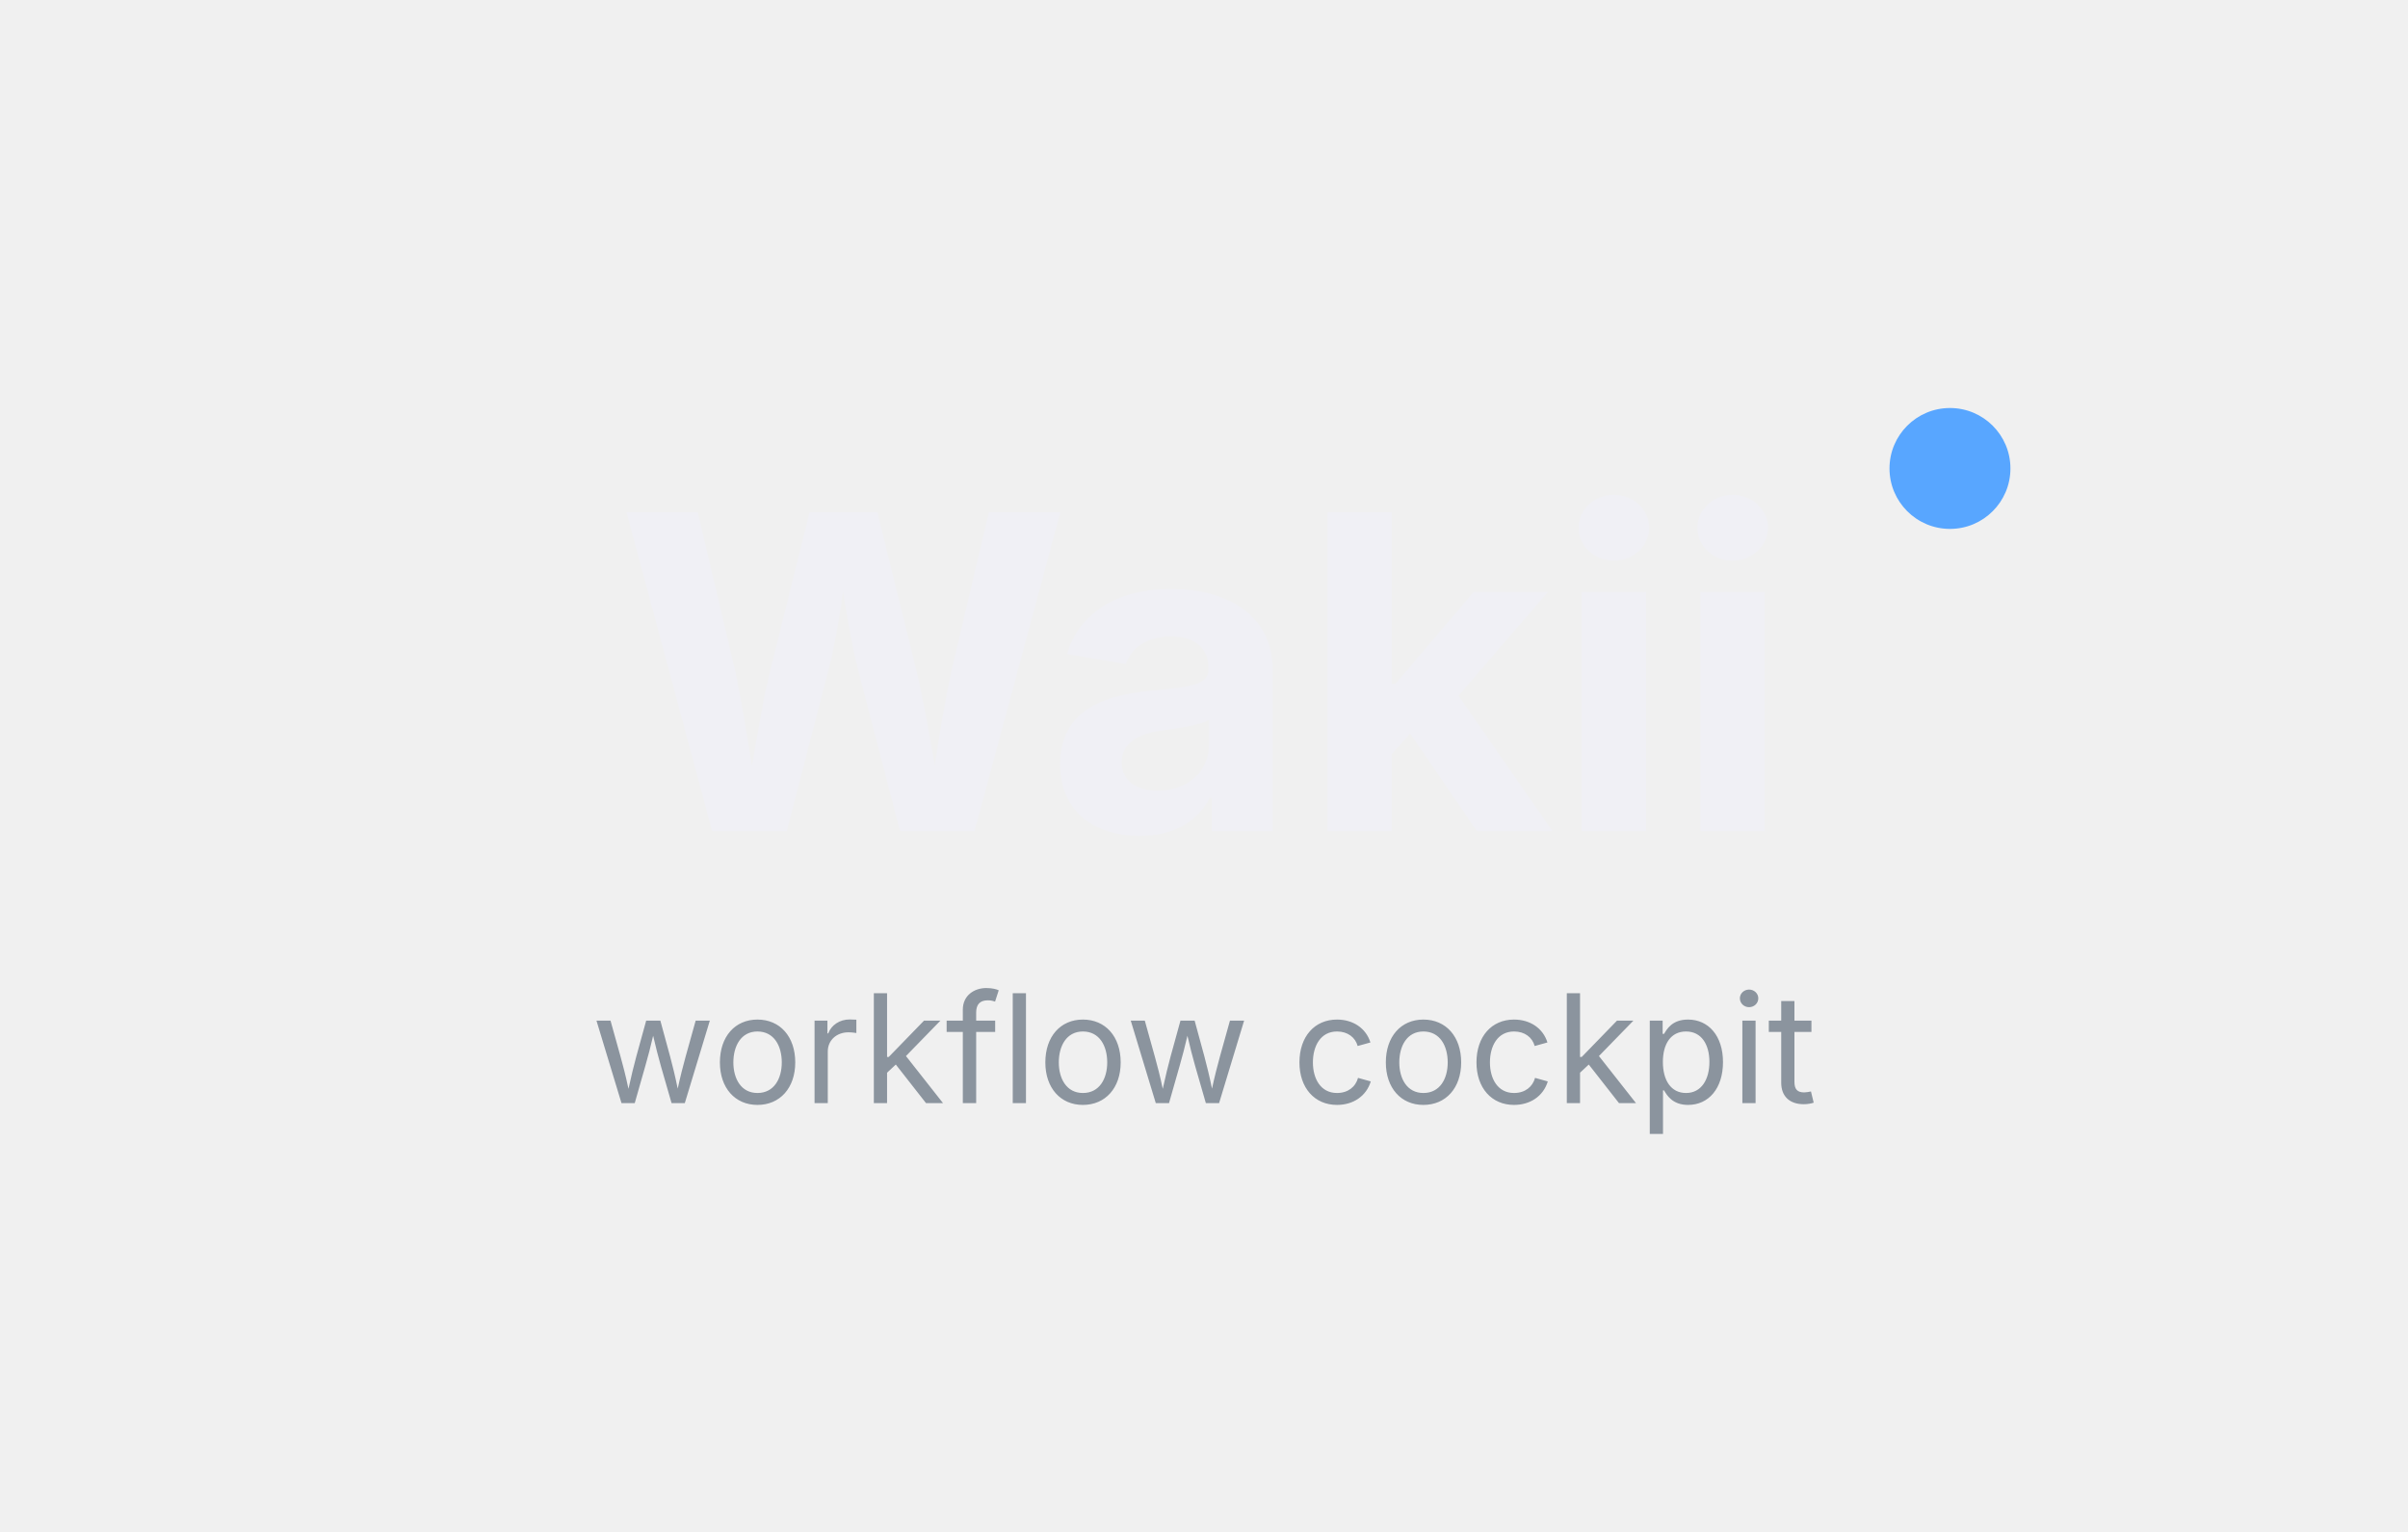
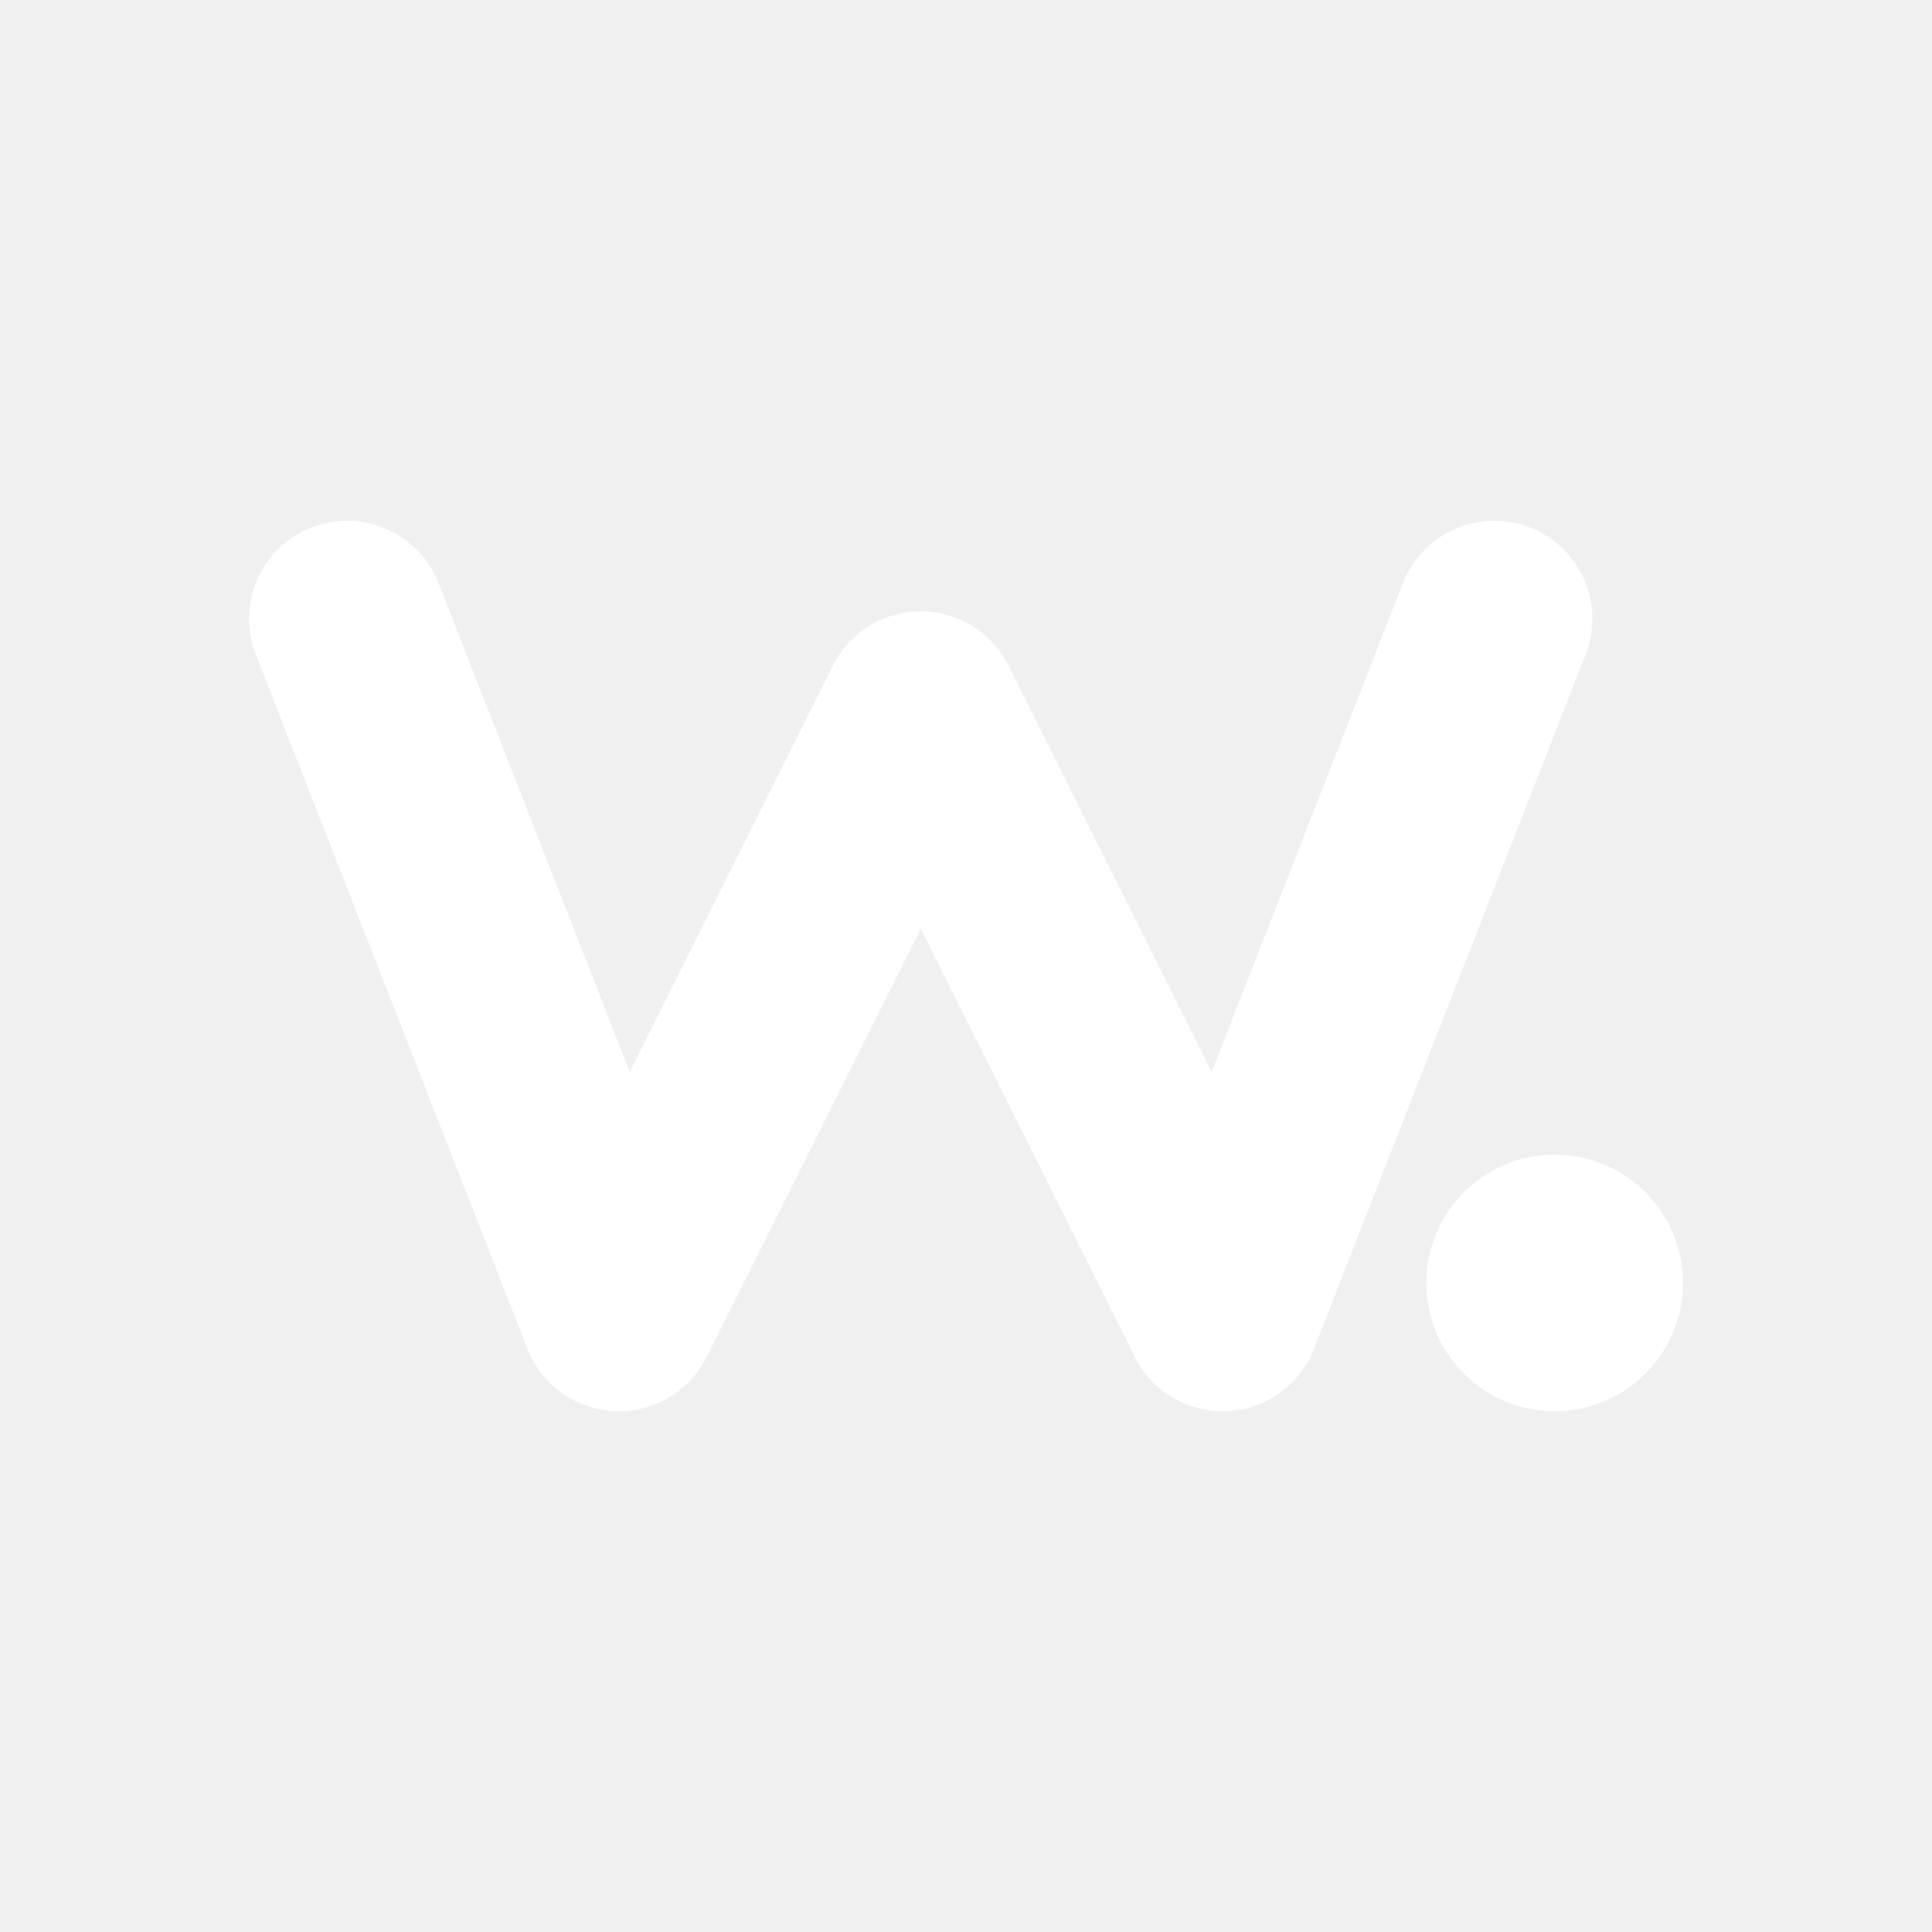
- <svg xmlns="http://www.w3.org/2000/svg" version="1.1" id="svg1" width="318.602" height="202.667" viewBox="0 0 318.602 202.667">
-   <defs id="defs1" />
-   <g id="g1" style="display:inline">
-     <text id="hoivu-word" x="159.3" y="110" text-anchor="middle" font-family="-apple-system, 'Segoe UI', system-ui, sans-serif" font-weight="700" font-size="58" fill="#f0f0f5">Wakii</text>
-     <circle id="hoivu-accent" cx="258" cy="62" r="8" fill="#58a6ff" />
-     <text id="hoivu-sub" x="159.3" y="146" text-anchor="middle" font-family="-apple-system, 'Segoe UI', system-ui, sans-serif" font-weight="400" font-size="20" fill="#8b949e">workflow cockpit</text>
-   </g>
+ <svg xmlns="http://www.w3.org/2000/svg" viewBox="0 0 128 128" role="img" aria-label="wakii — monogram icon">
+   <path d="M26 42 L44 88 L64 48 L84 88 L102 42" fill="none" stroke="#ffffff" stroke-width="13" stroke-linecap="round" stroke-linejoin="round" transform="translate(-3 -1)" />
+   <circle cx="106" cy="86" r="8.5" fill="#ffffff" transform="translate(-3 -1)" />
</svg>
